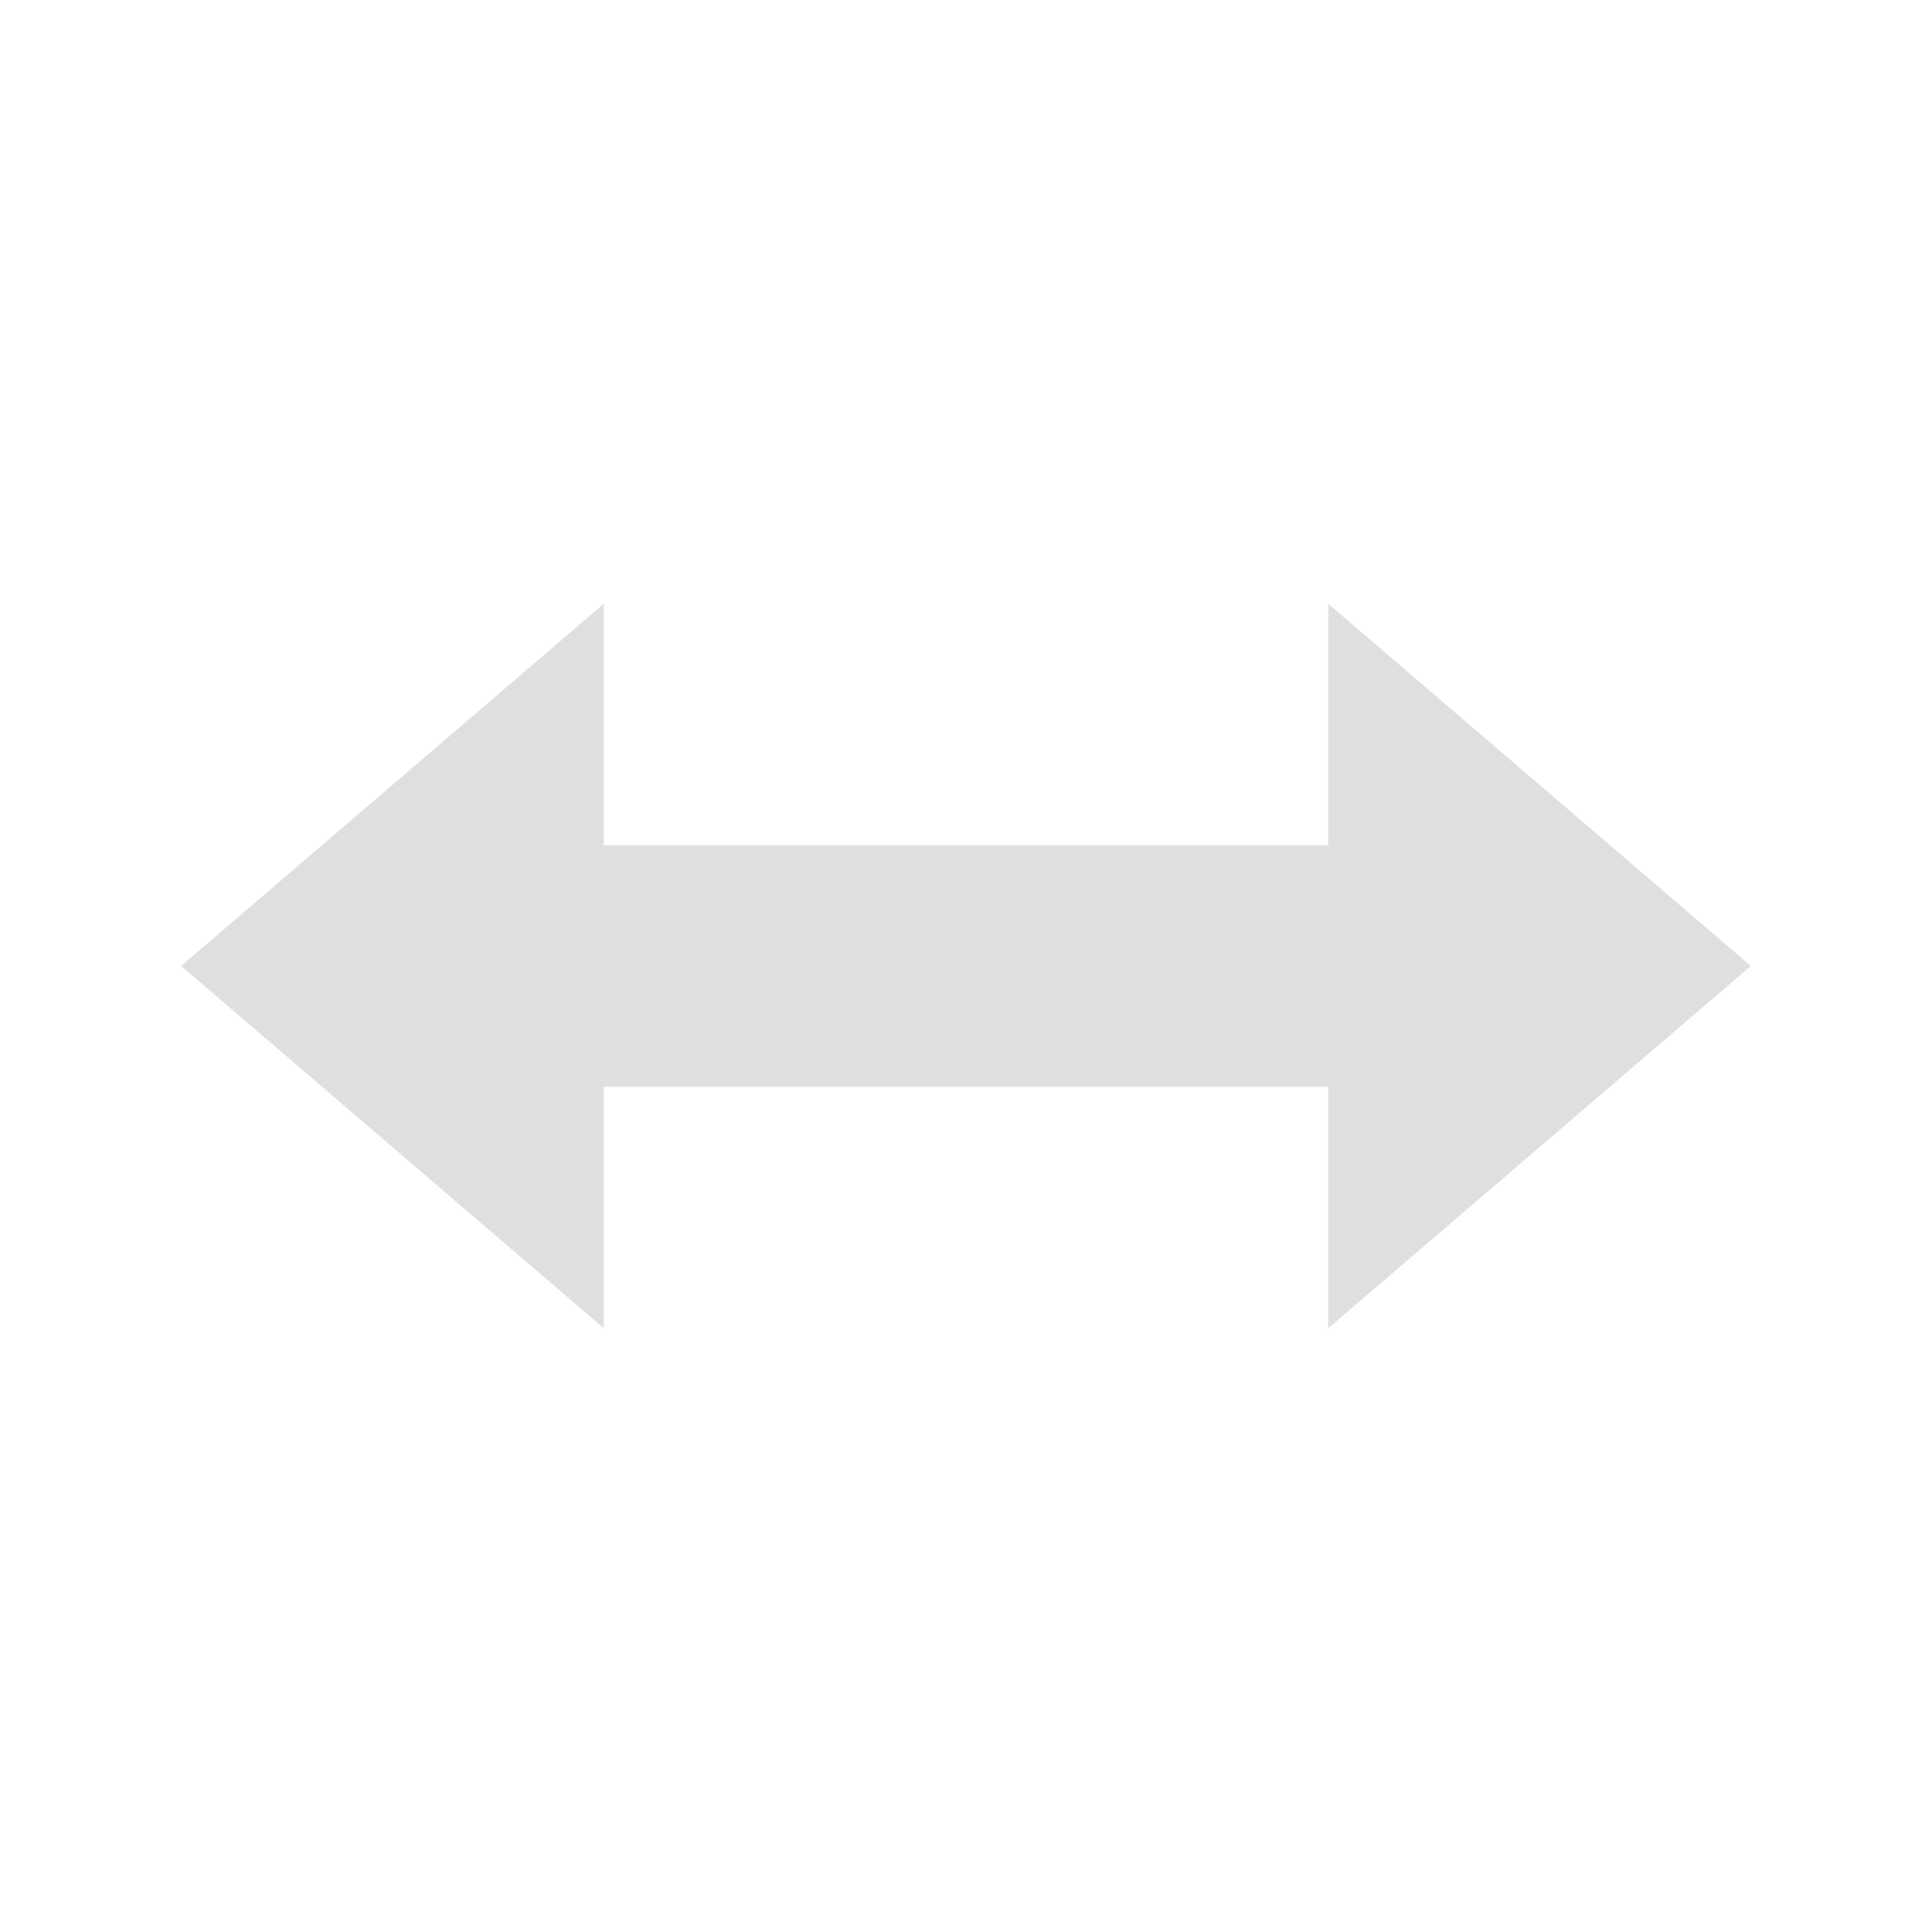
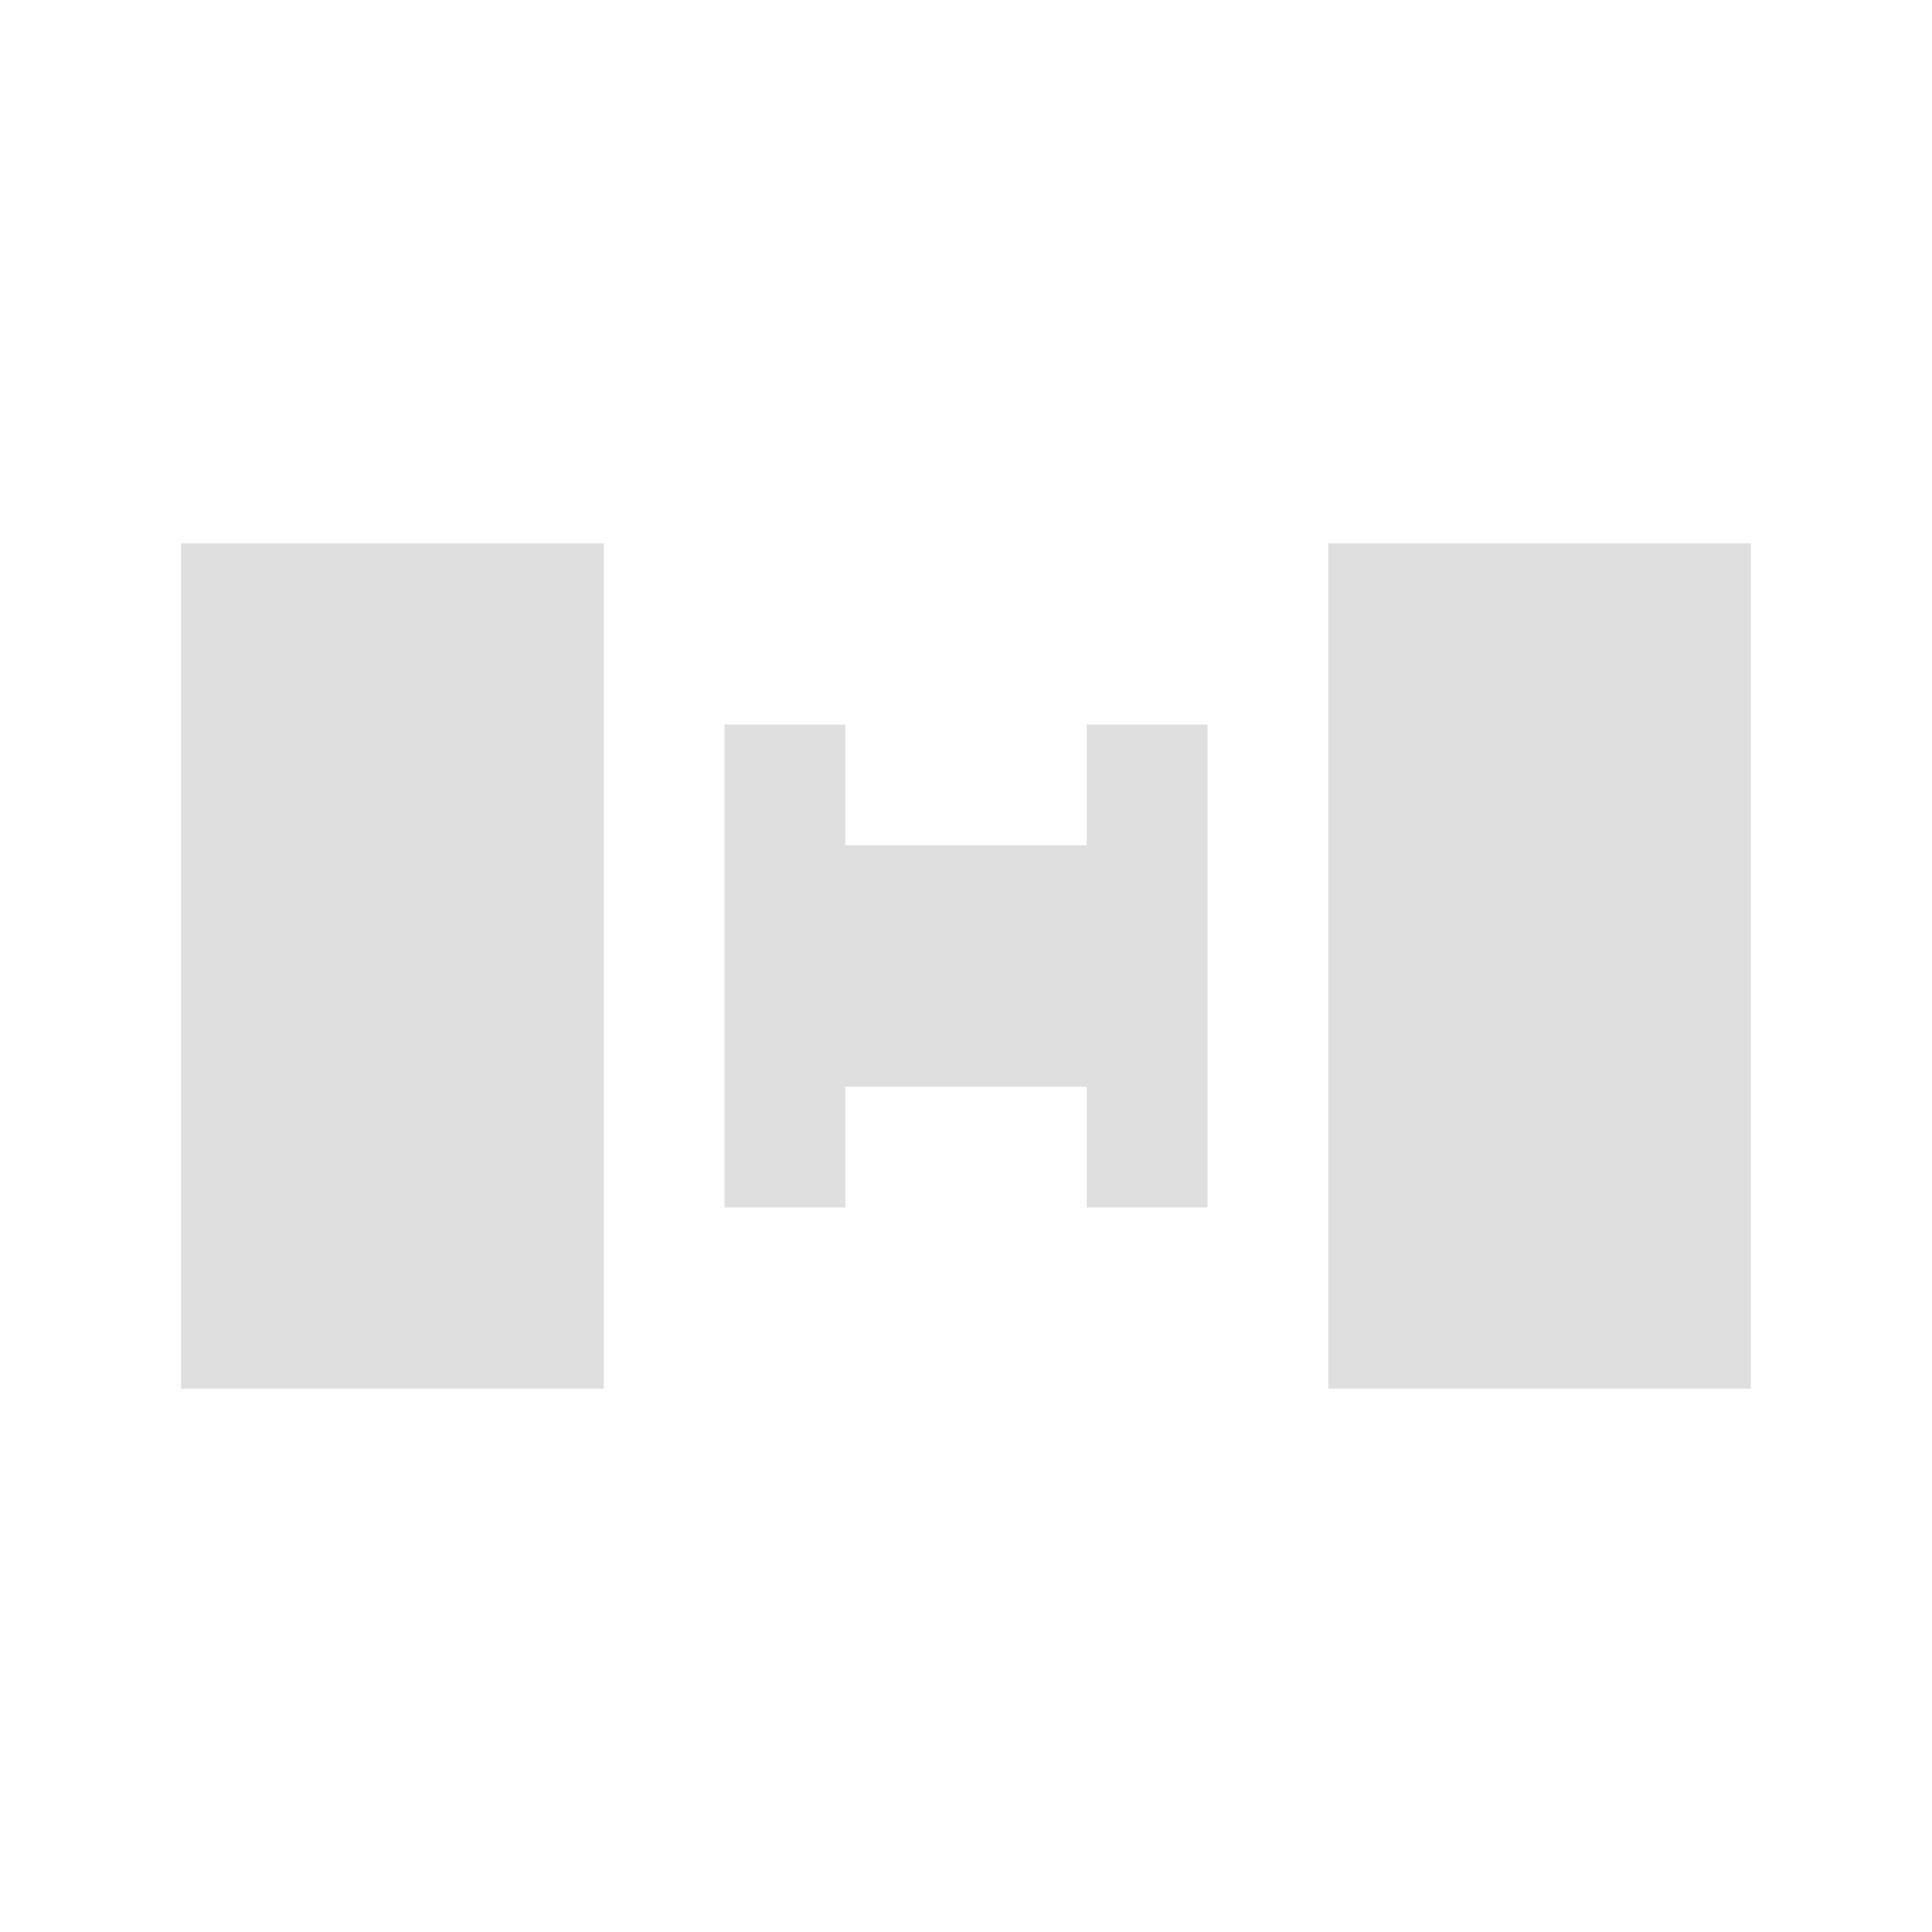
<svg xmlns="http://www.w3.org/2000/svg" width="32" height="32" version="1.1">
  <defs id="nova">
    <style id="current-color-scheme" type="text/css">
   .ColorScheme-Background {color:#181818; } .ColorScheme-ButtonBackground { color:#343434; } .ColorScheme-Highlight { color:#4285f4; } .ColorScheme-Text { color:#dfdfdf; } .ColorScheme-ViewBackground { color:#242424; } .ColorScheme-NegativeText { color:#f44336; } .ColorScheme-PositiveText { color:#4caf50; } .ColorScheme-NeutralText { color:#ff9800; }
  </style>
  </defs>
-   <g id="22-22-distribute-horizontal-x" transform="translate(-433,75)">
-     <rect style="opacity:0.001" width="22" height="22" x="465" y="-65" />
-     <path style="fill:currentColor" class="ColorScheme-Text" d="m 472,-58.003 -5,4 5,4 v -3 h 8 v 3 l 5,-4 -5,-4 v 3 h -8 z" />
-   </g>
  <g id="distribute-horizontal-x">
    <rect style="opacity:0.001" width="32" height="32" x="0" y="0" />
-     <path style="fill:currentColor" class="ColorScheme-Text" d="M 10,10 3,16 10,22 v -4 h 12 v 4 l 7,-6 -7,-6 v 4 H 10 Z" />
+     <path style="fill:currentColor" class="ColorScheme-Text" d="m 3,9 v 14 h 7 V 9 Z m 19,0 v 14 h 7 V 9 Z m -10,3 v 8 h 2 v -2 h 4 v 2 h 2 v -8 h -2 v 2 h -4 v -2 z" />
+   </g>
+   <g id="16-16-distribute-horizontal-x" transform="translate(46,8)">
+     <rect style="opacity:0.001" width="16" height="16" x="8" y="8" />
+     <path style="fill:currentColor" class="ColorScheme-Text" d="m 9,12 v 8 h 4 v -8 z m 10,0 v 8 h 4 v -8 z m -5,2 v 4 h 1 v -1 h 2 v 1 h 1 v -4 h -1 v 1 h -2 v -1 z" />
+   </g>
+   <g id="22-22-distribute-horizontal-x" transform="translate(27,5)">
+     <rect style="opacity:0.001" width="22" height="22" x="5" y="5" />
+     <path style="fill:currentColor" class="ColorScheme-Text" d="m 8,12 v 8 h 5 v -8 z m 11,0 v 8 h 5 v -8 z m -5,2 v 4 h 1 v -1 h 2 v 1 h 1 v -4 h -1 v 1 h -2 v -1 z" />
  </g>
</svg>
